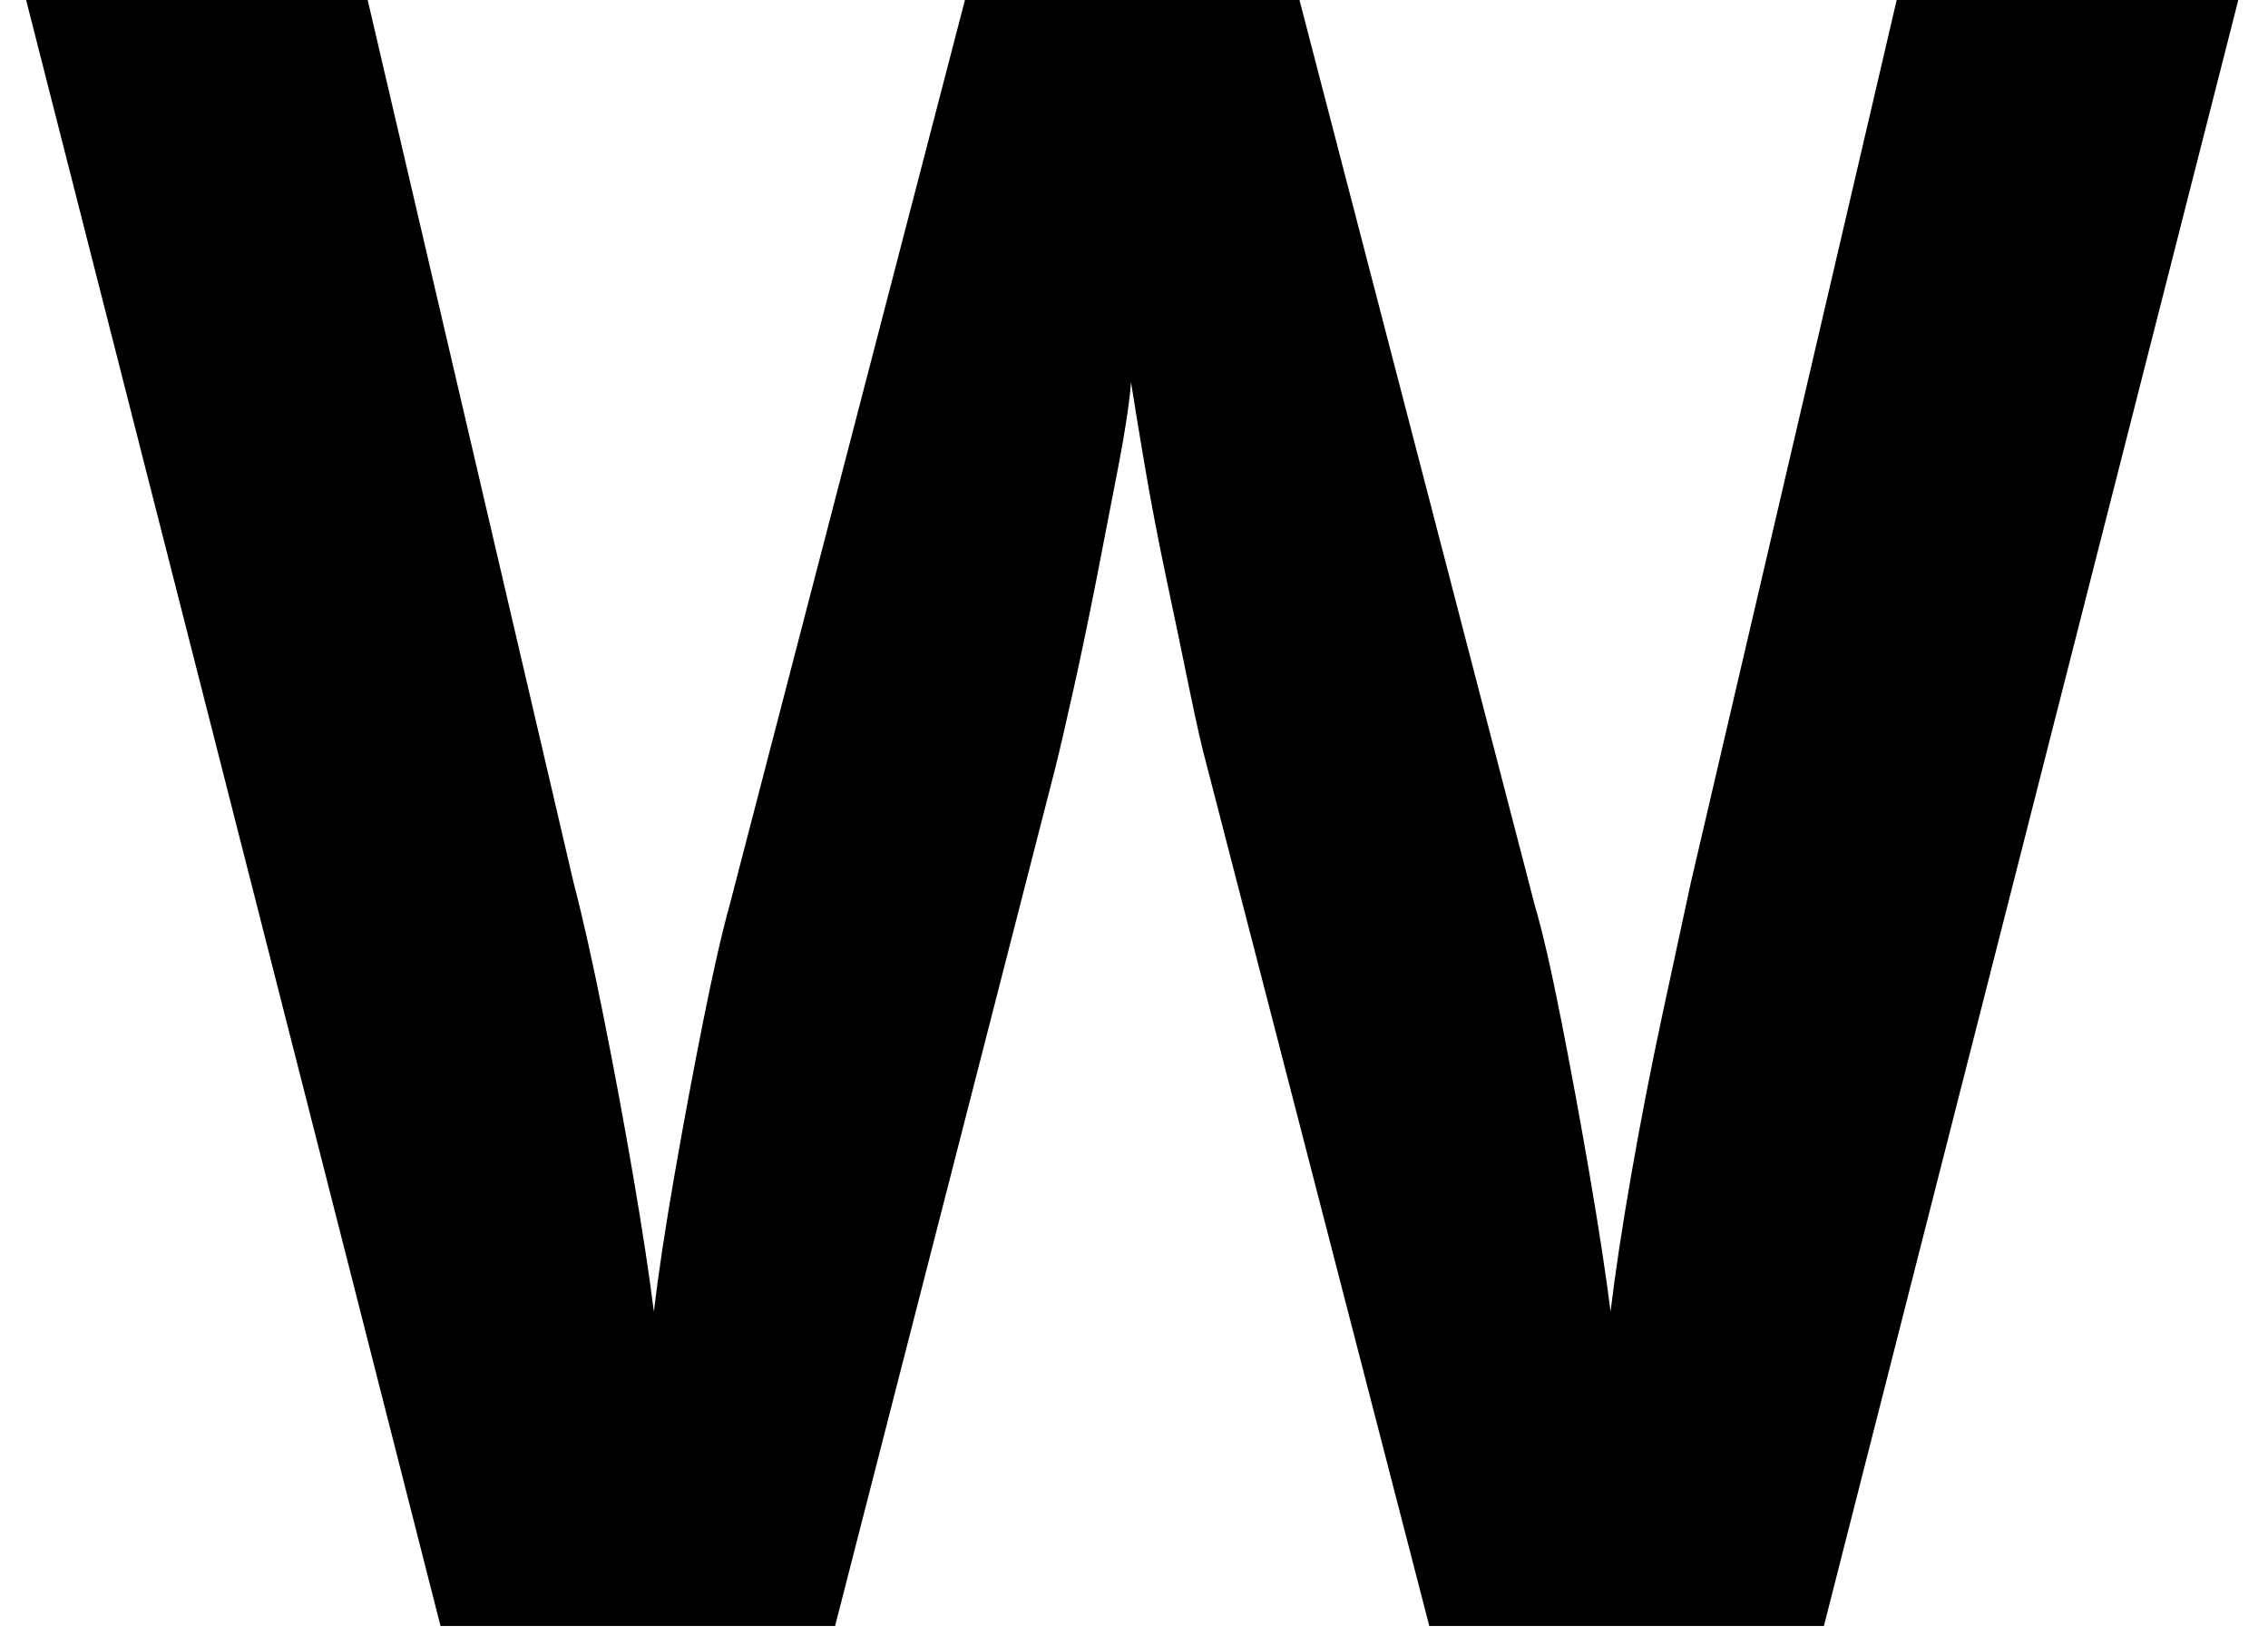
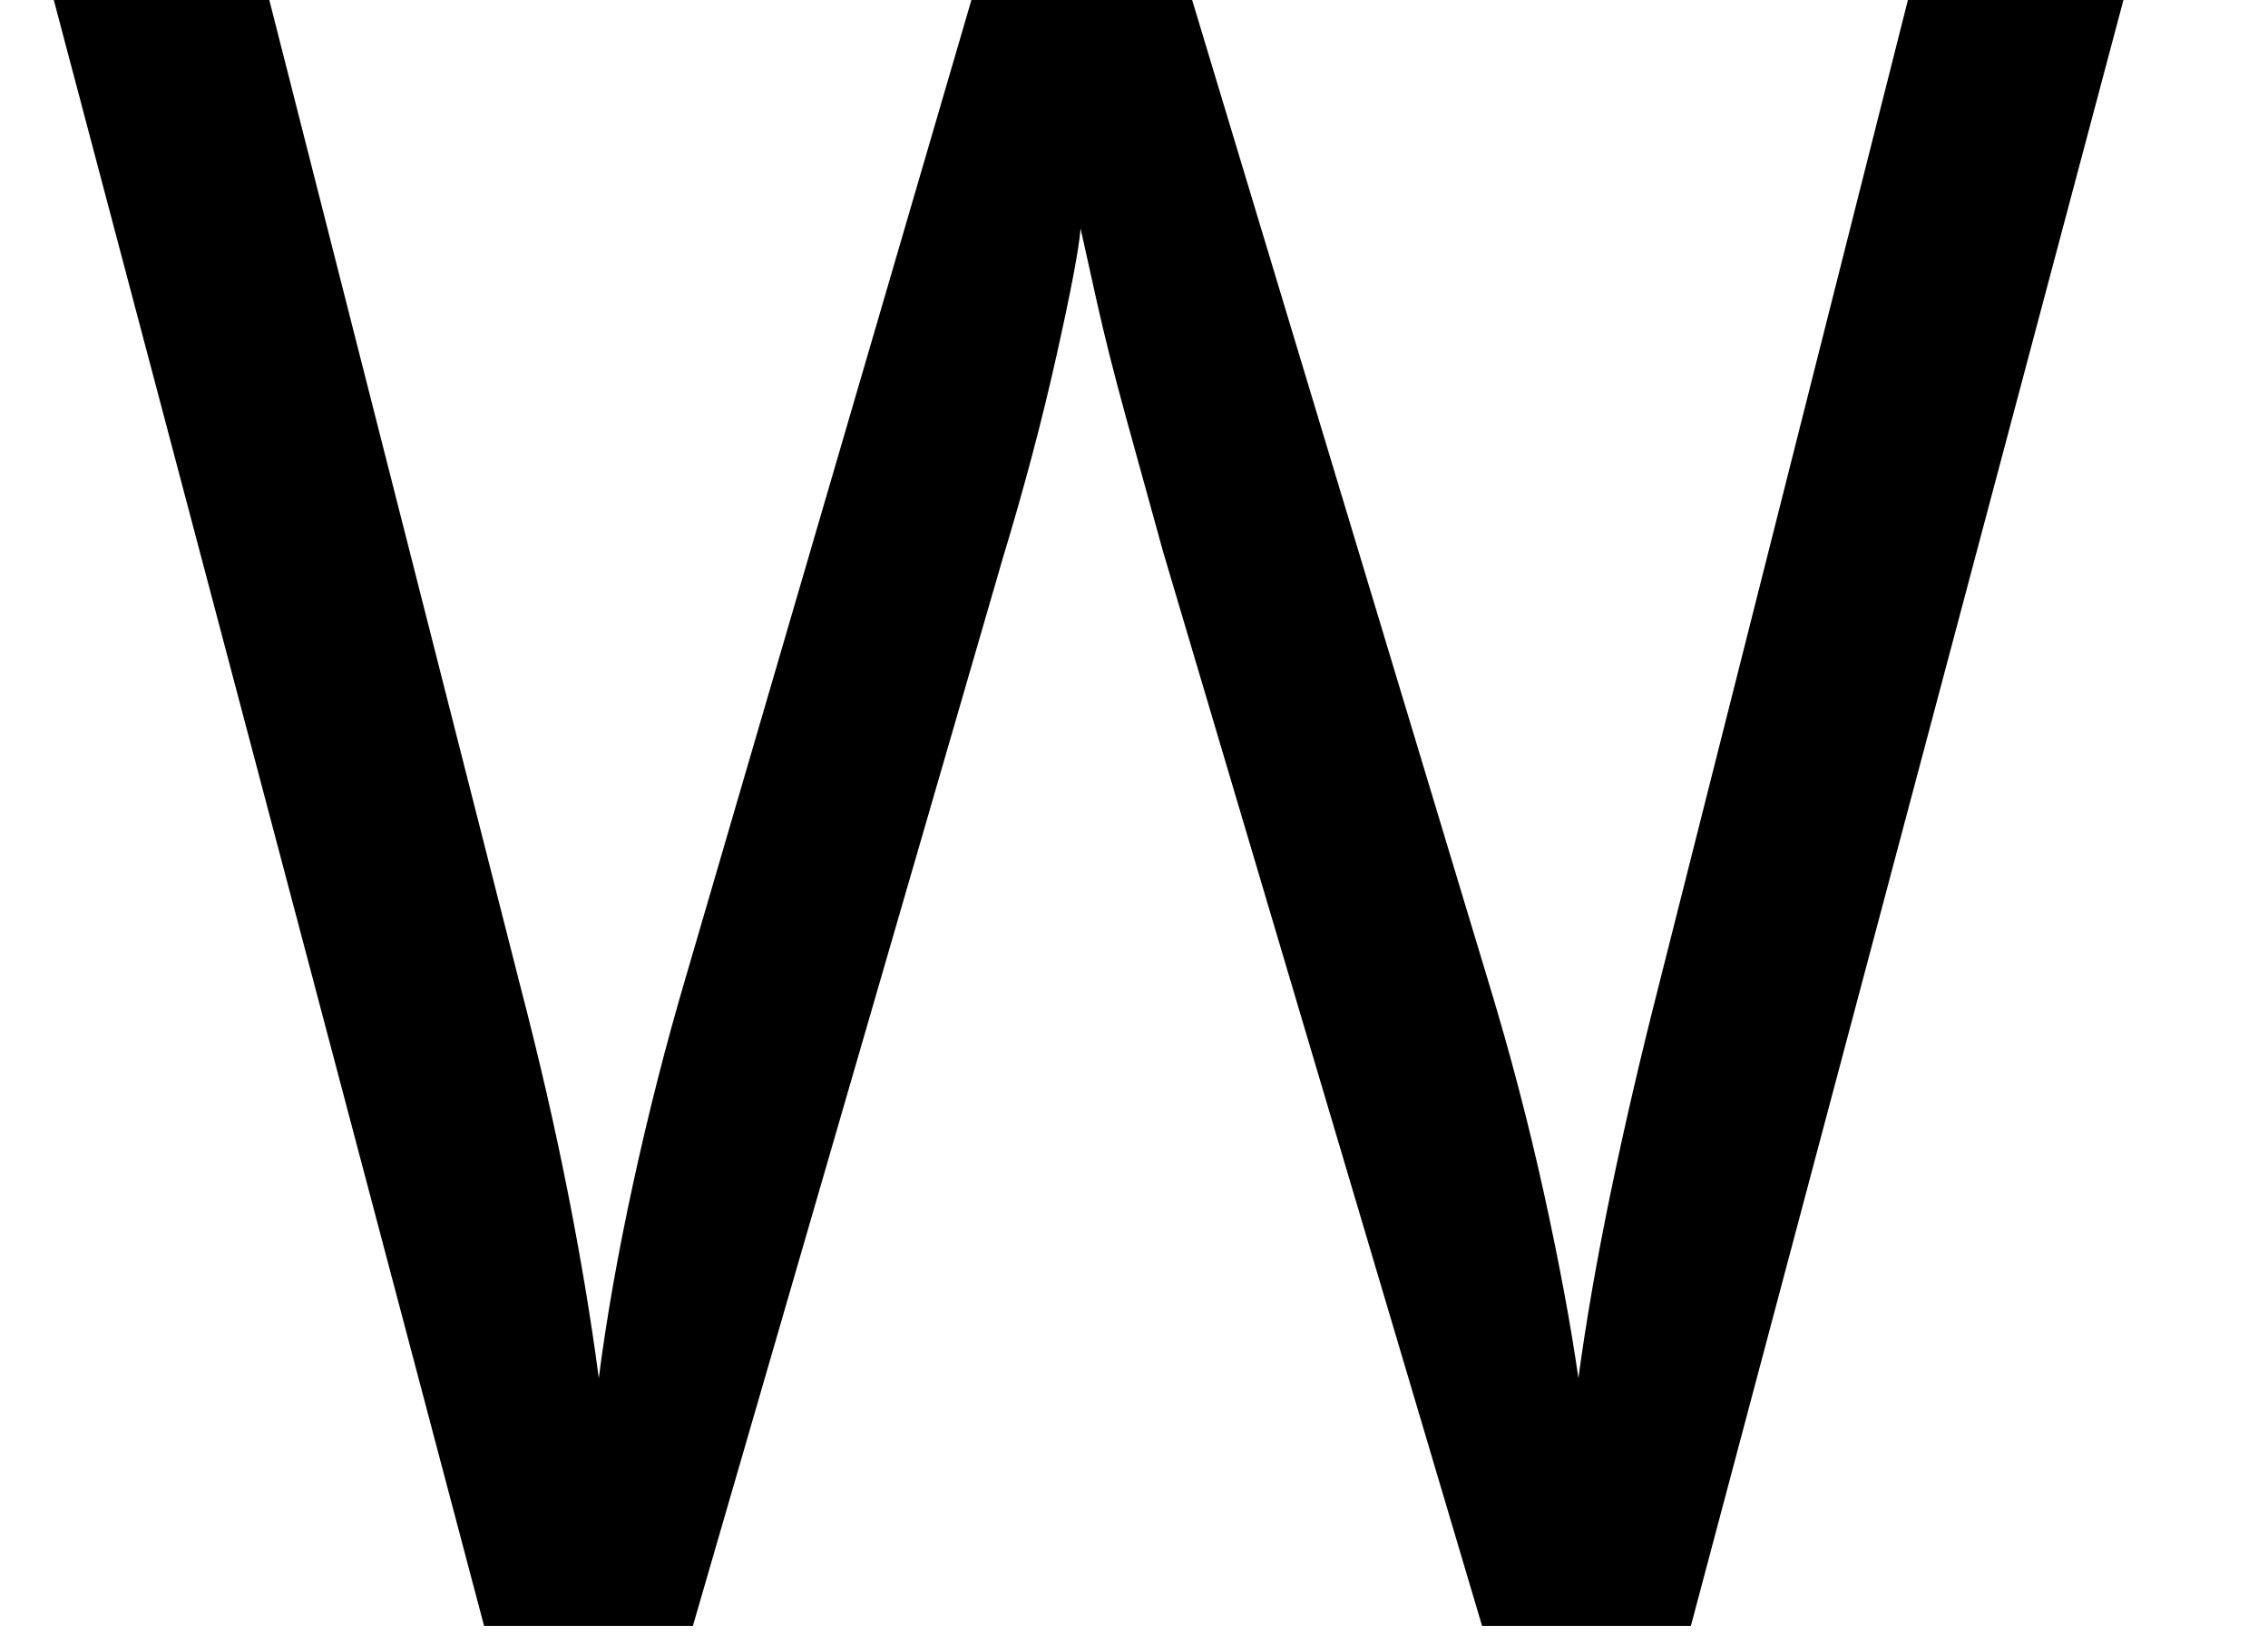
<svg xmlns="http://www.w3.org/2000/svg" width="692px" height="502px" viewBox="0 0 692 502" version="1.1">
  <defs />
-   <g id="Page-1" stroke="none" stroke-width="1" fill="none" fill-rule="evenodd" font-family="MagistralCond-ExtraBold, Magistral Cond" font-size="700" font-style="condensed" font-weight="600">
+   <g id="Page-1" stroke="none" stroke-width="1" fill="none" fill-rule="evenodd" font-family="MagistralCond-ExtraBold" font-size="700">
    <g id="Desktop-HD" transform="translate(-411, -346)" fill="#000000">
      <text id="W">
        <tspan x="418" y="842">W</tspan>
      </text>
    </g>
  </g>
</svg>
